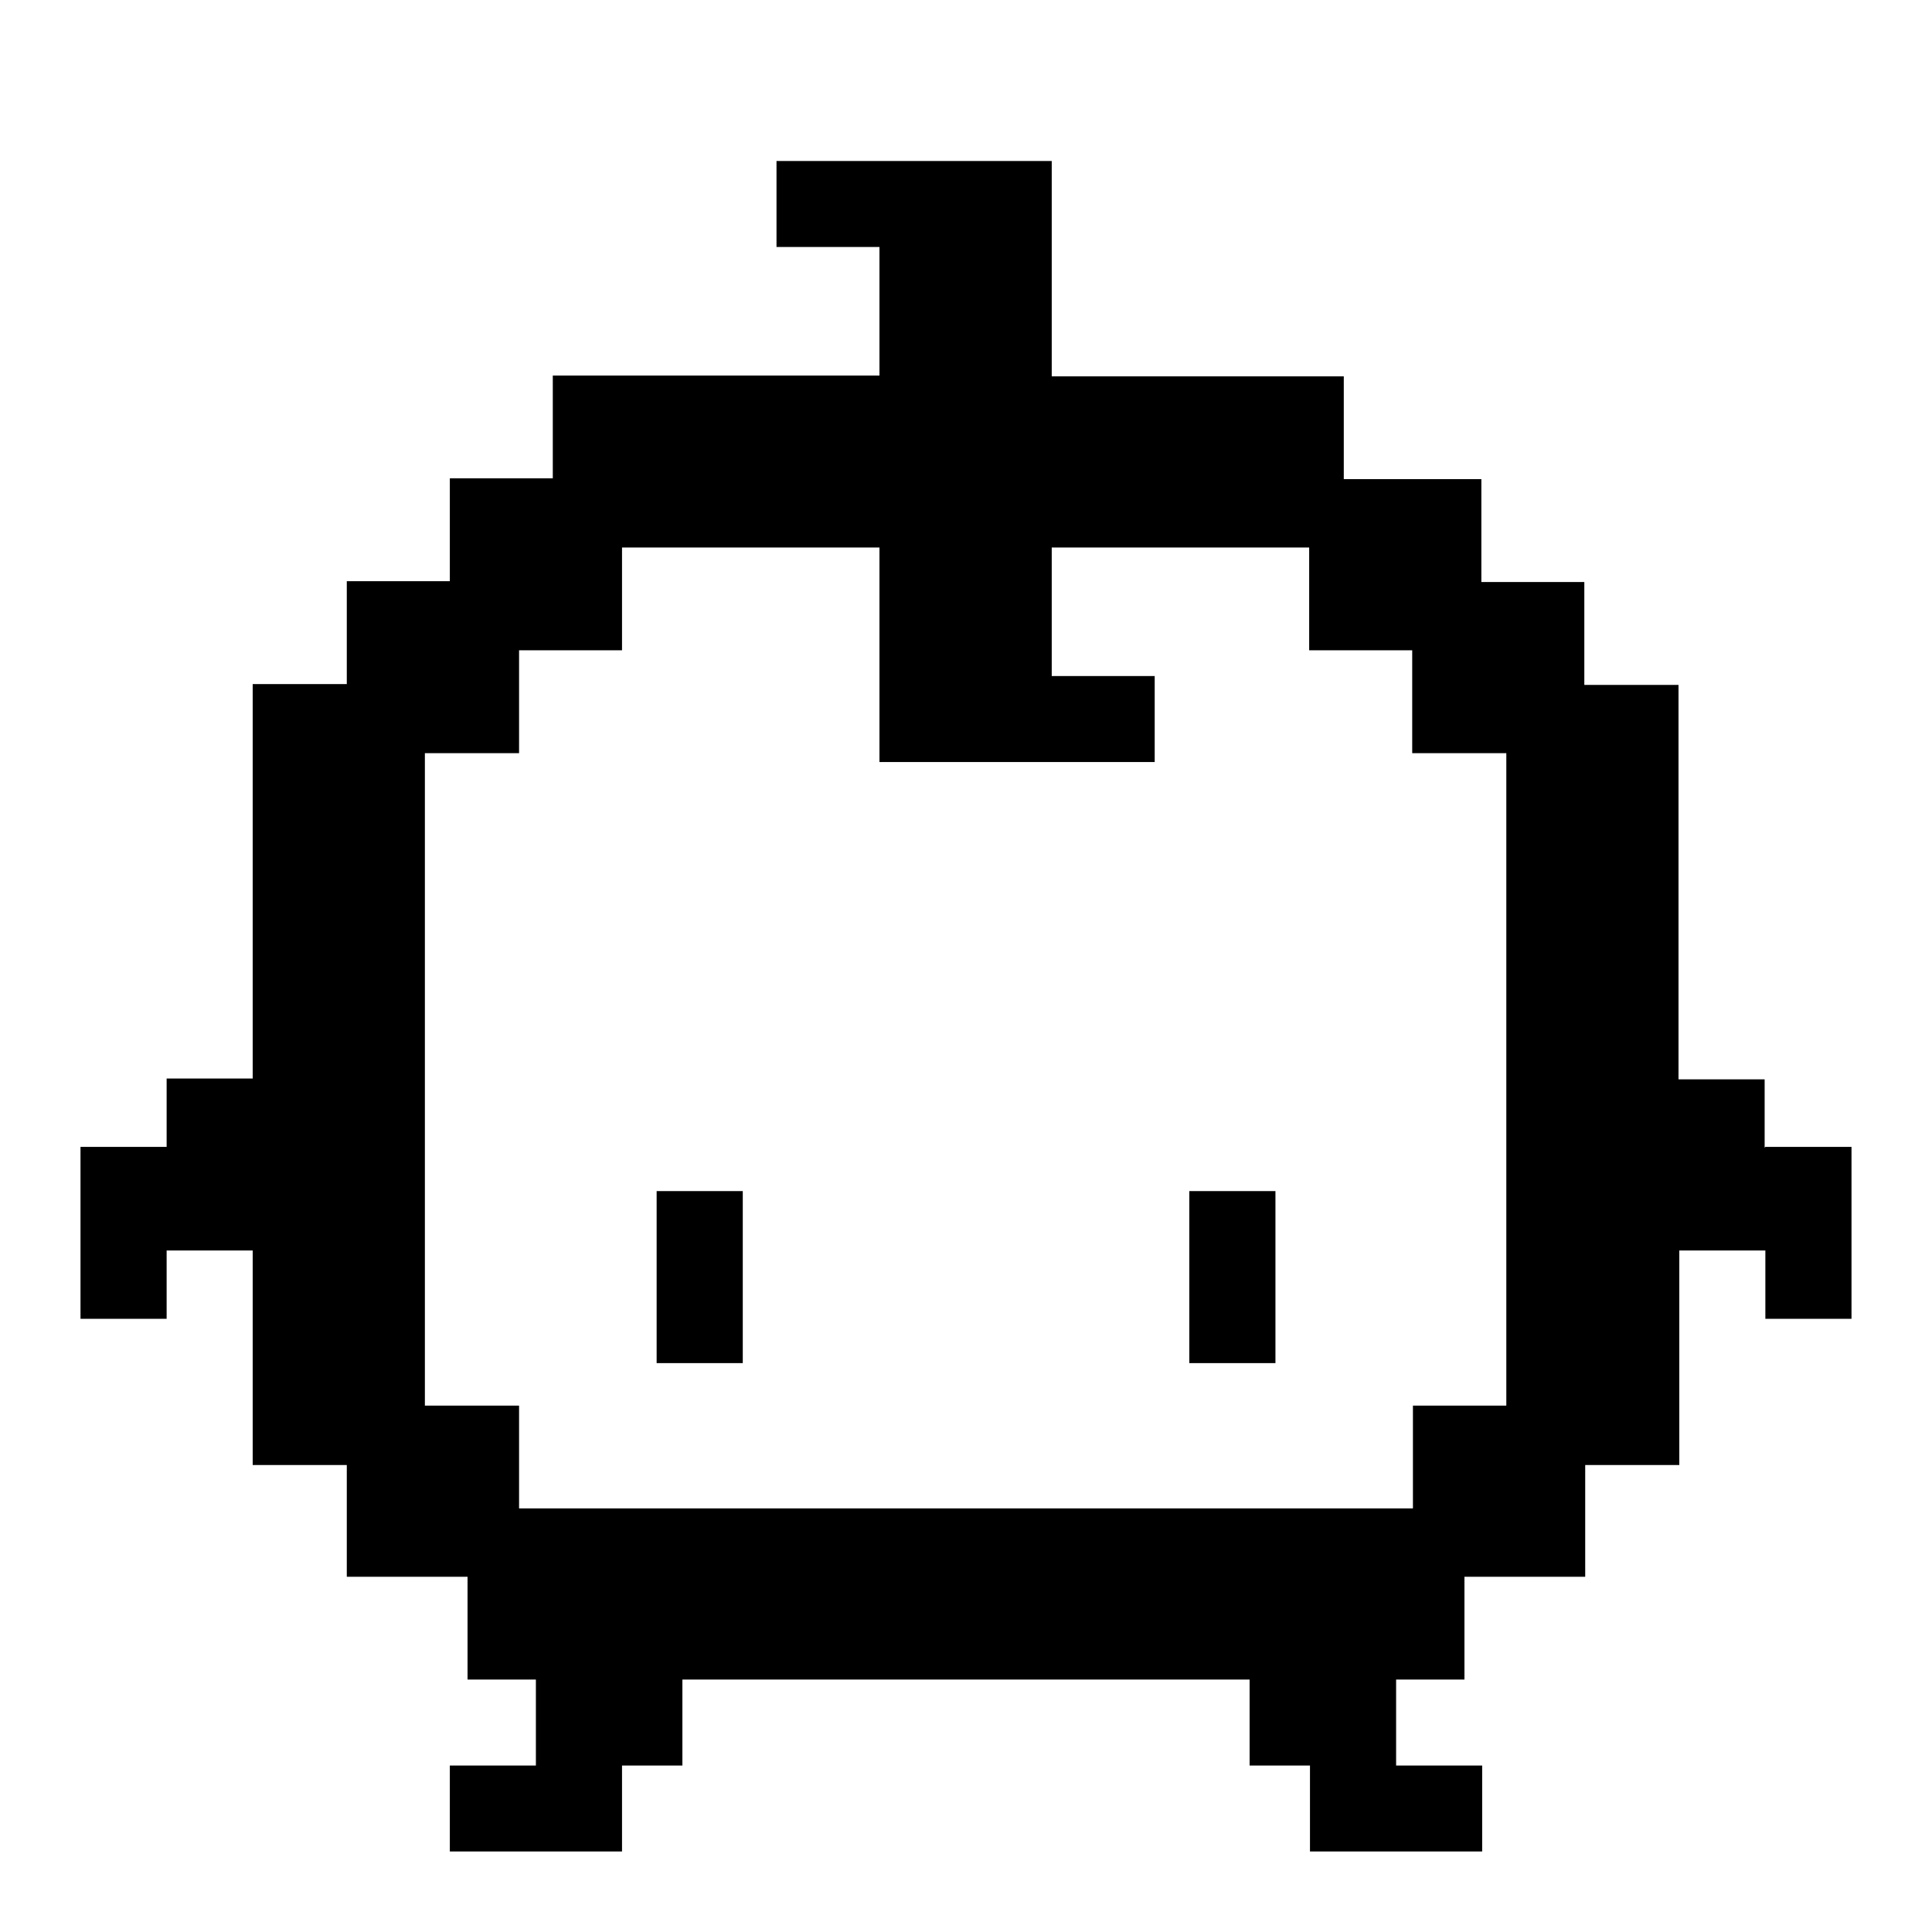
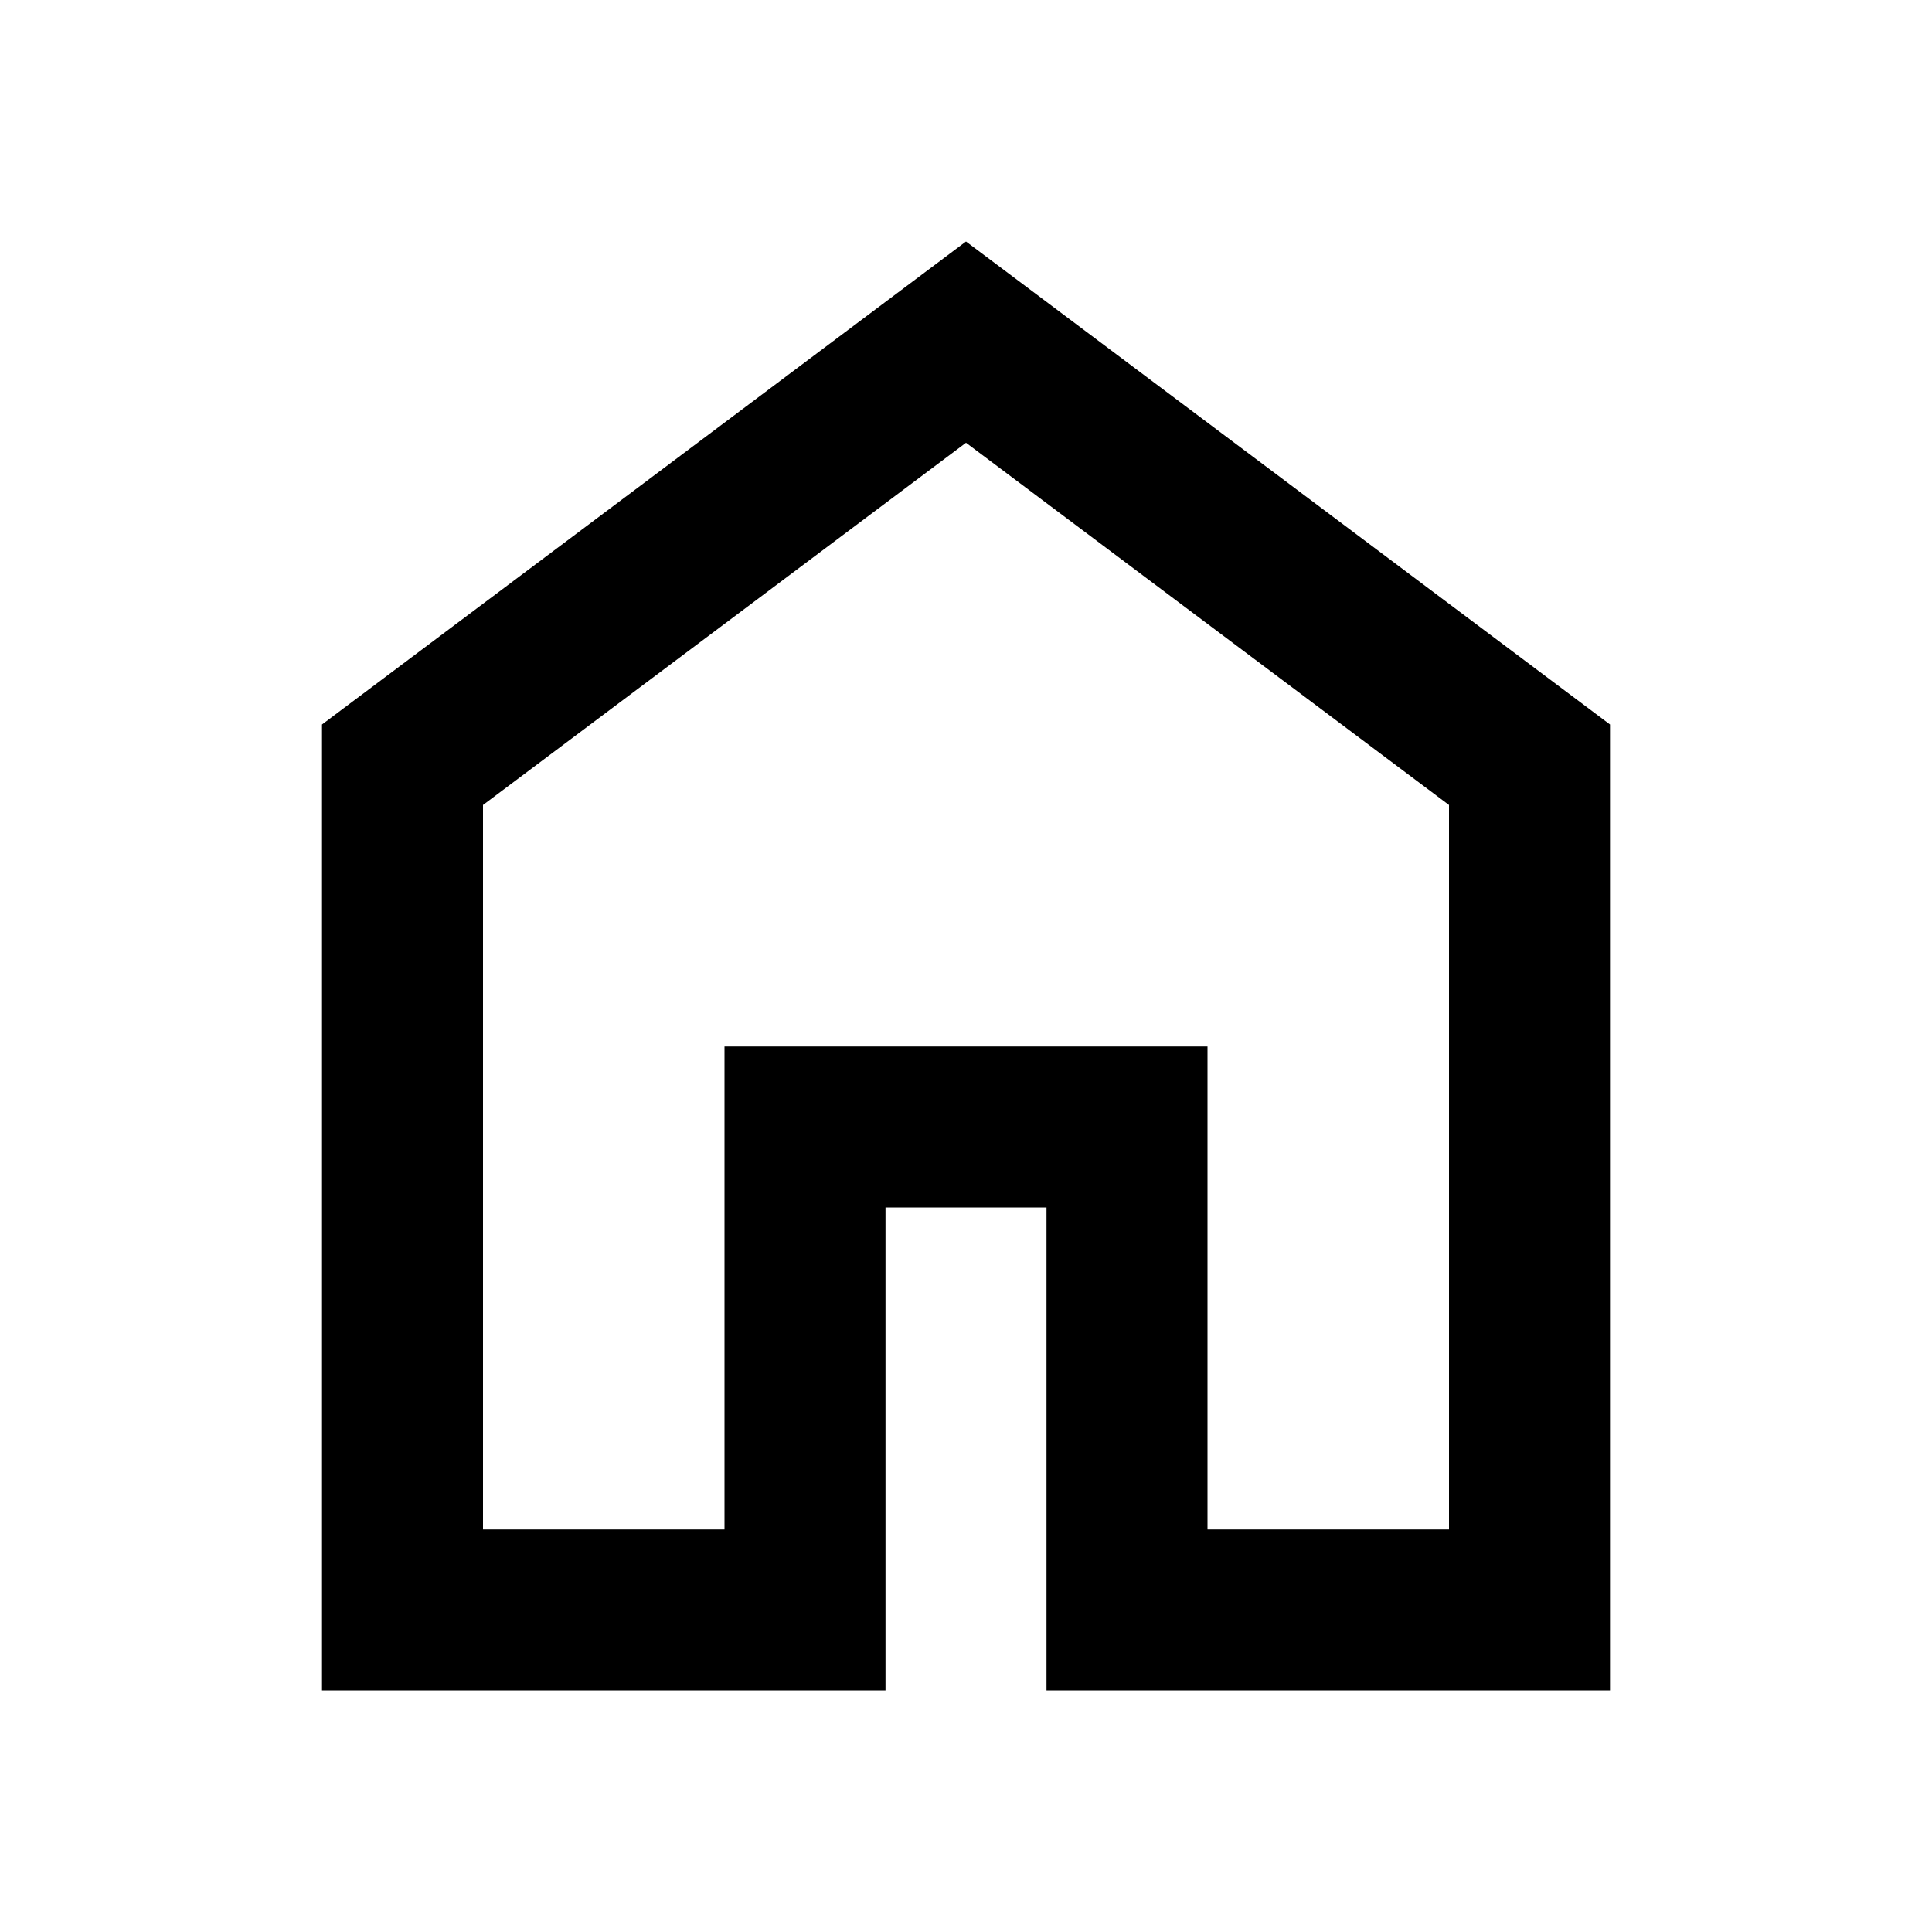
- <svg xmlns="http://www.w3.org/2000/svg" height="24" viewBox="-1 -2 24 24" width="24">
-   <path d="M20.921 12.257V11.408H19.851V6.508H18.681V5.23H17.402V3.952H15.693V2.675H12.065V0H8.646V1.068H9.925V2.665H5.867V3.942H4.588V5.22H3.308V6.498H2.139V11.398H1.07V12.247H0V14.383H1.07V13.534H2.139V16.199H3.308V17.587H4.808V18.864H5.657V19.932H4.588V21H6.727V19.932H7.477V18.864H14.523V19.932H15.273V21H17.412V19.932H16.343V18.864H17.192V17.587H18.692V16.199H19.861V13.534H20.93V14.383H22V12.247H20.93L20.921 12.257ZM17.712 15.461H16.552V16.738H5.448V15.461H4.278V7.356H5.448V6.078H6.727V4.801H9.925V7.466H13.344V6.398H12.065V4.801H15.263V6.078H16.543V7.356H17.712V15.461ZM8.227 12.796H7.157V14.933H8.227V12.796ZM13.774 12.796H14.844V14.933H13.774V12.796Z" />
+ <svg xmlns="http://www.w3.org/2000/svg" height="24" viewBox="0 -960 960 960" width="24">
+   <path d="M240-200h120v-240h240v240h120v-360L480-740 240-560v360Zm-80 80v-480l320-240 320 240v480H520v-240h-80v240H160Zm320-350Z" />
</svg>
